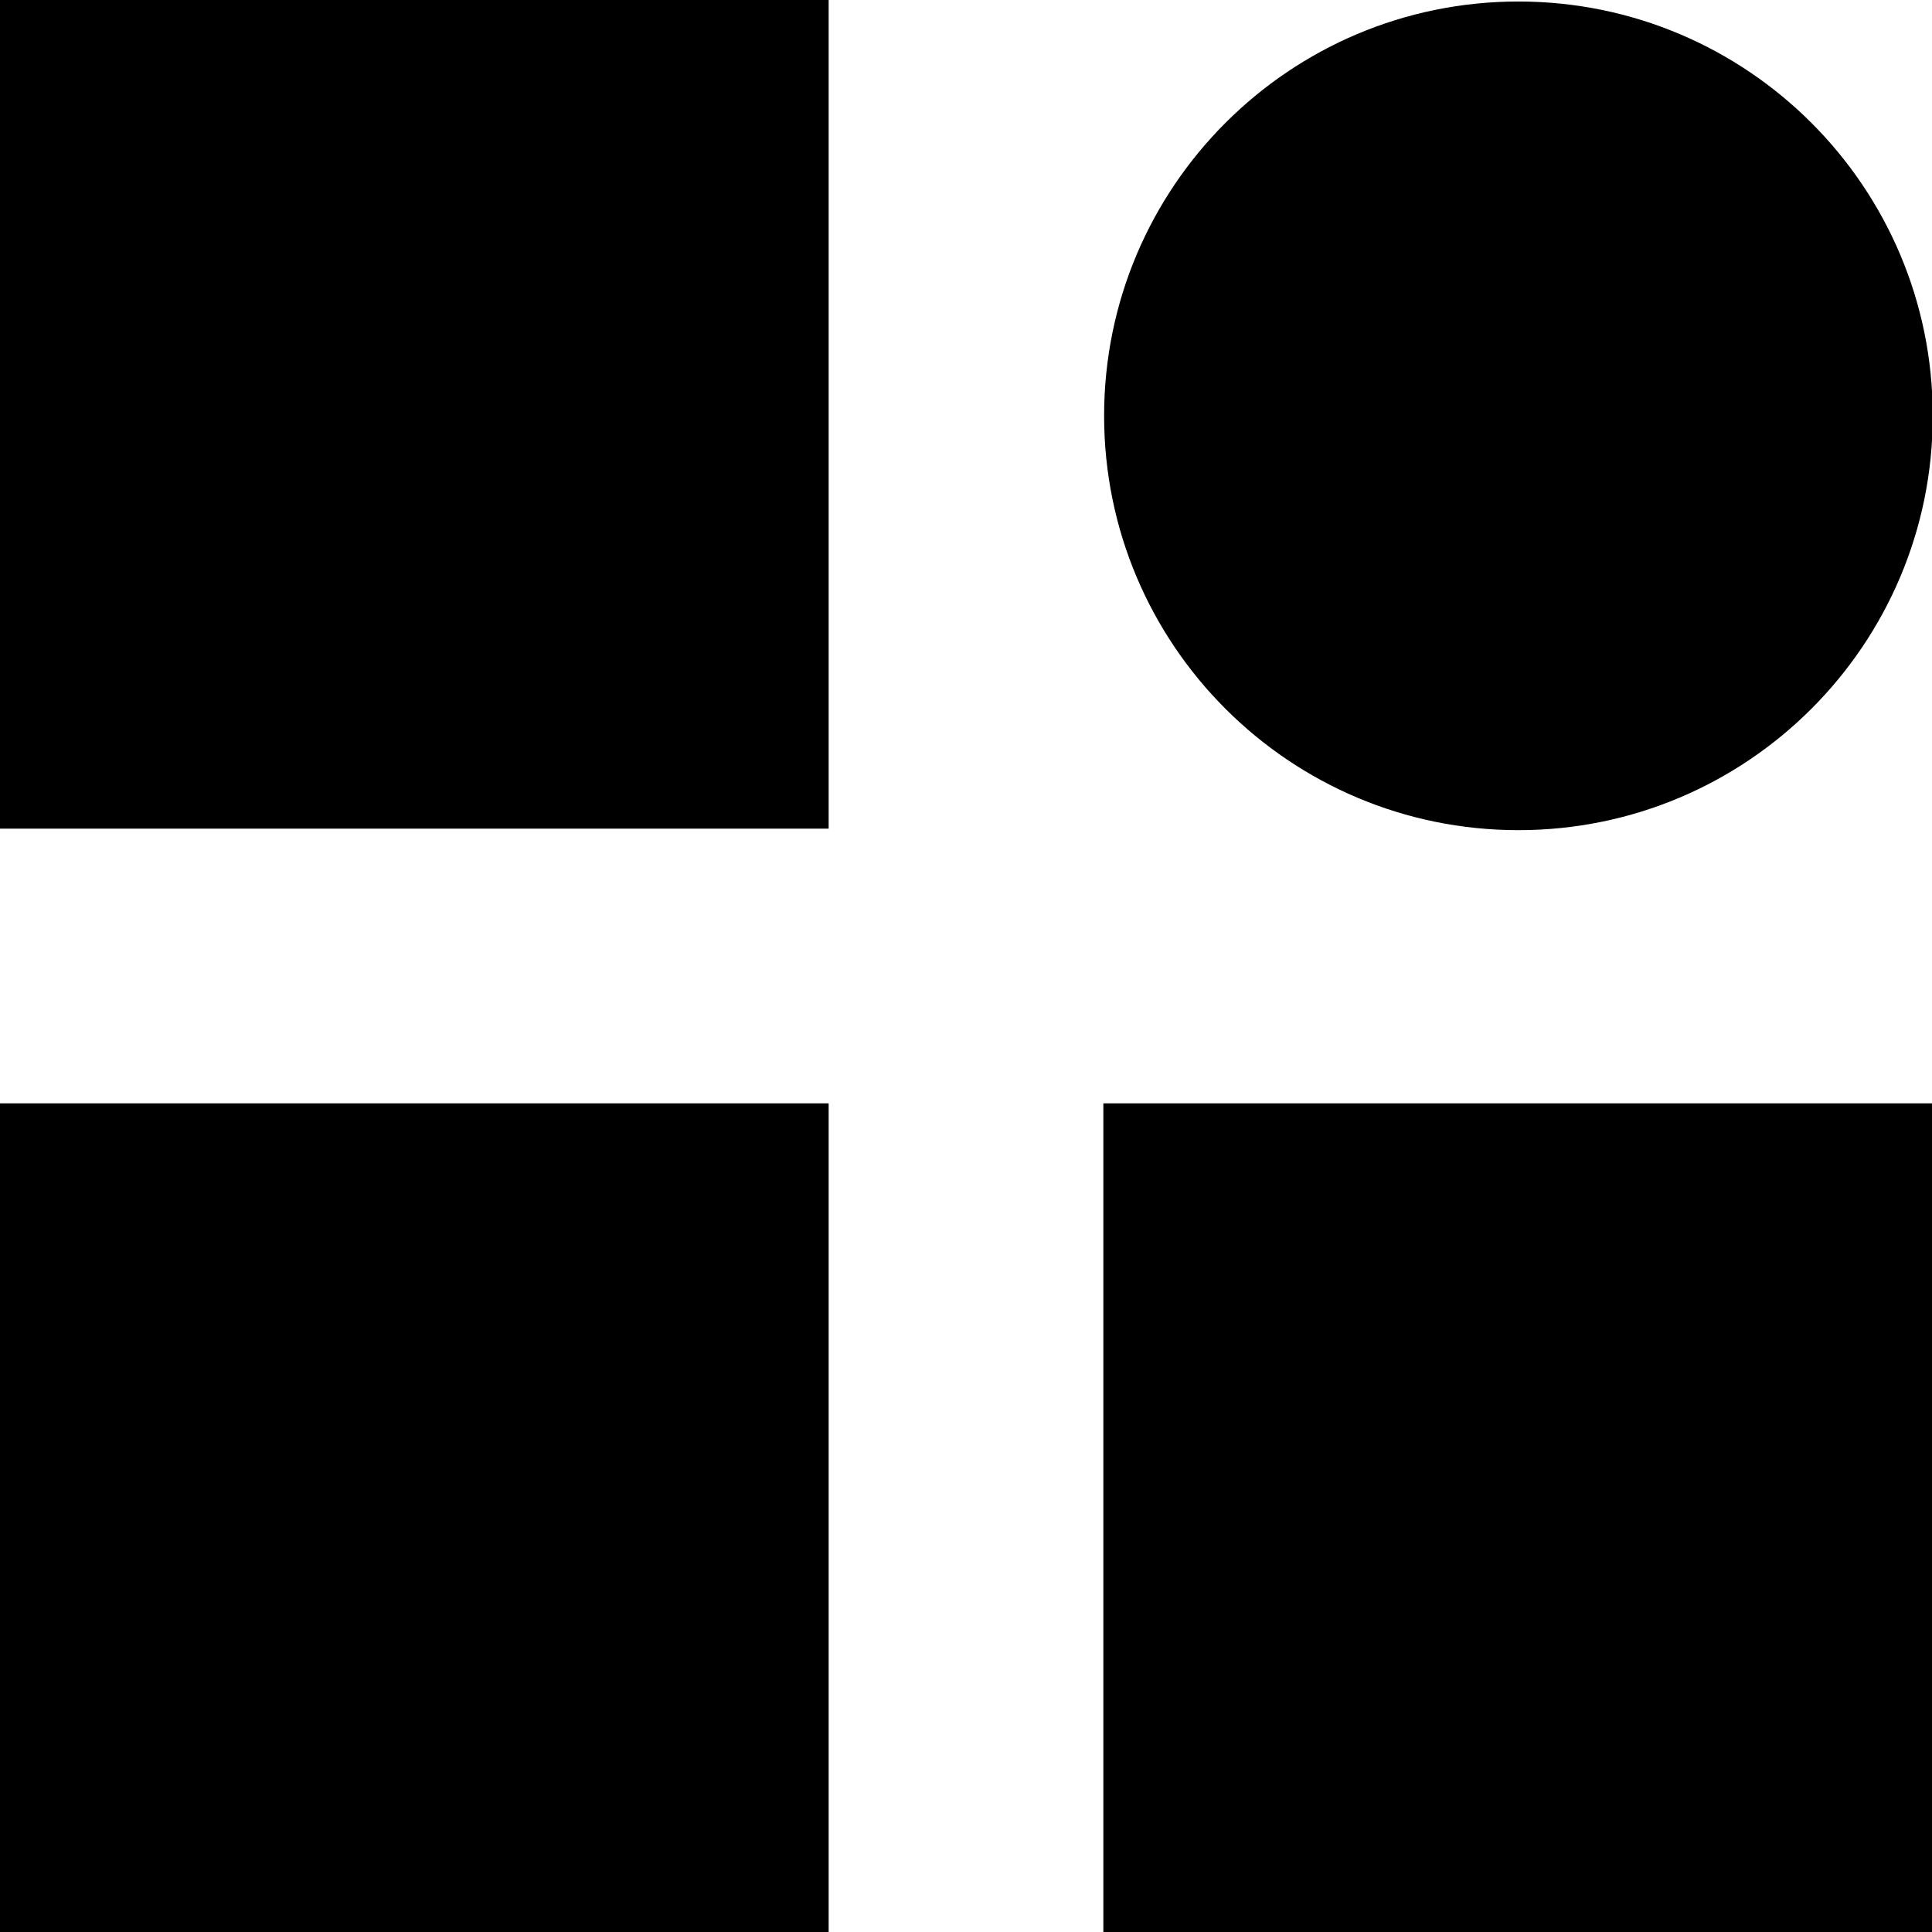
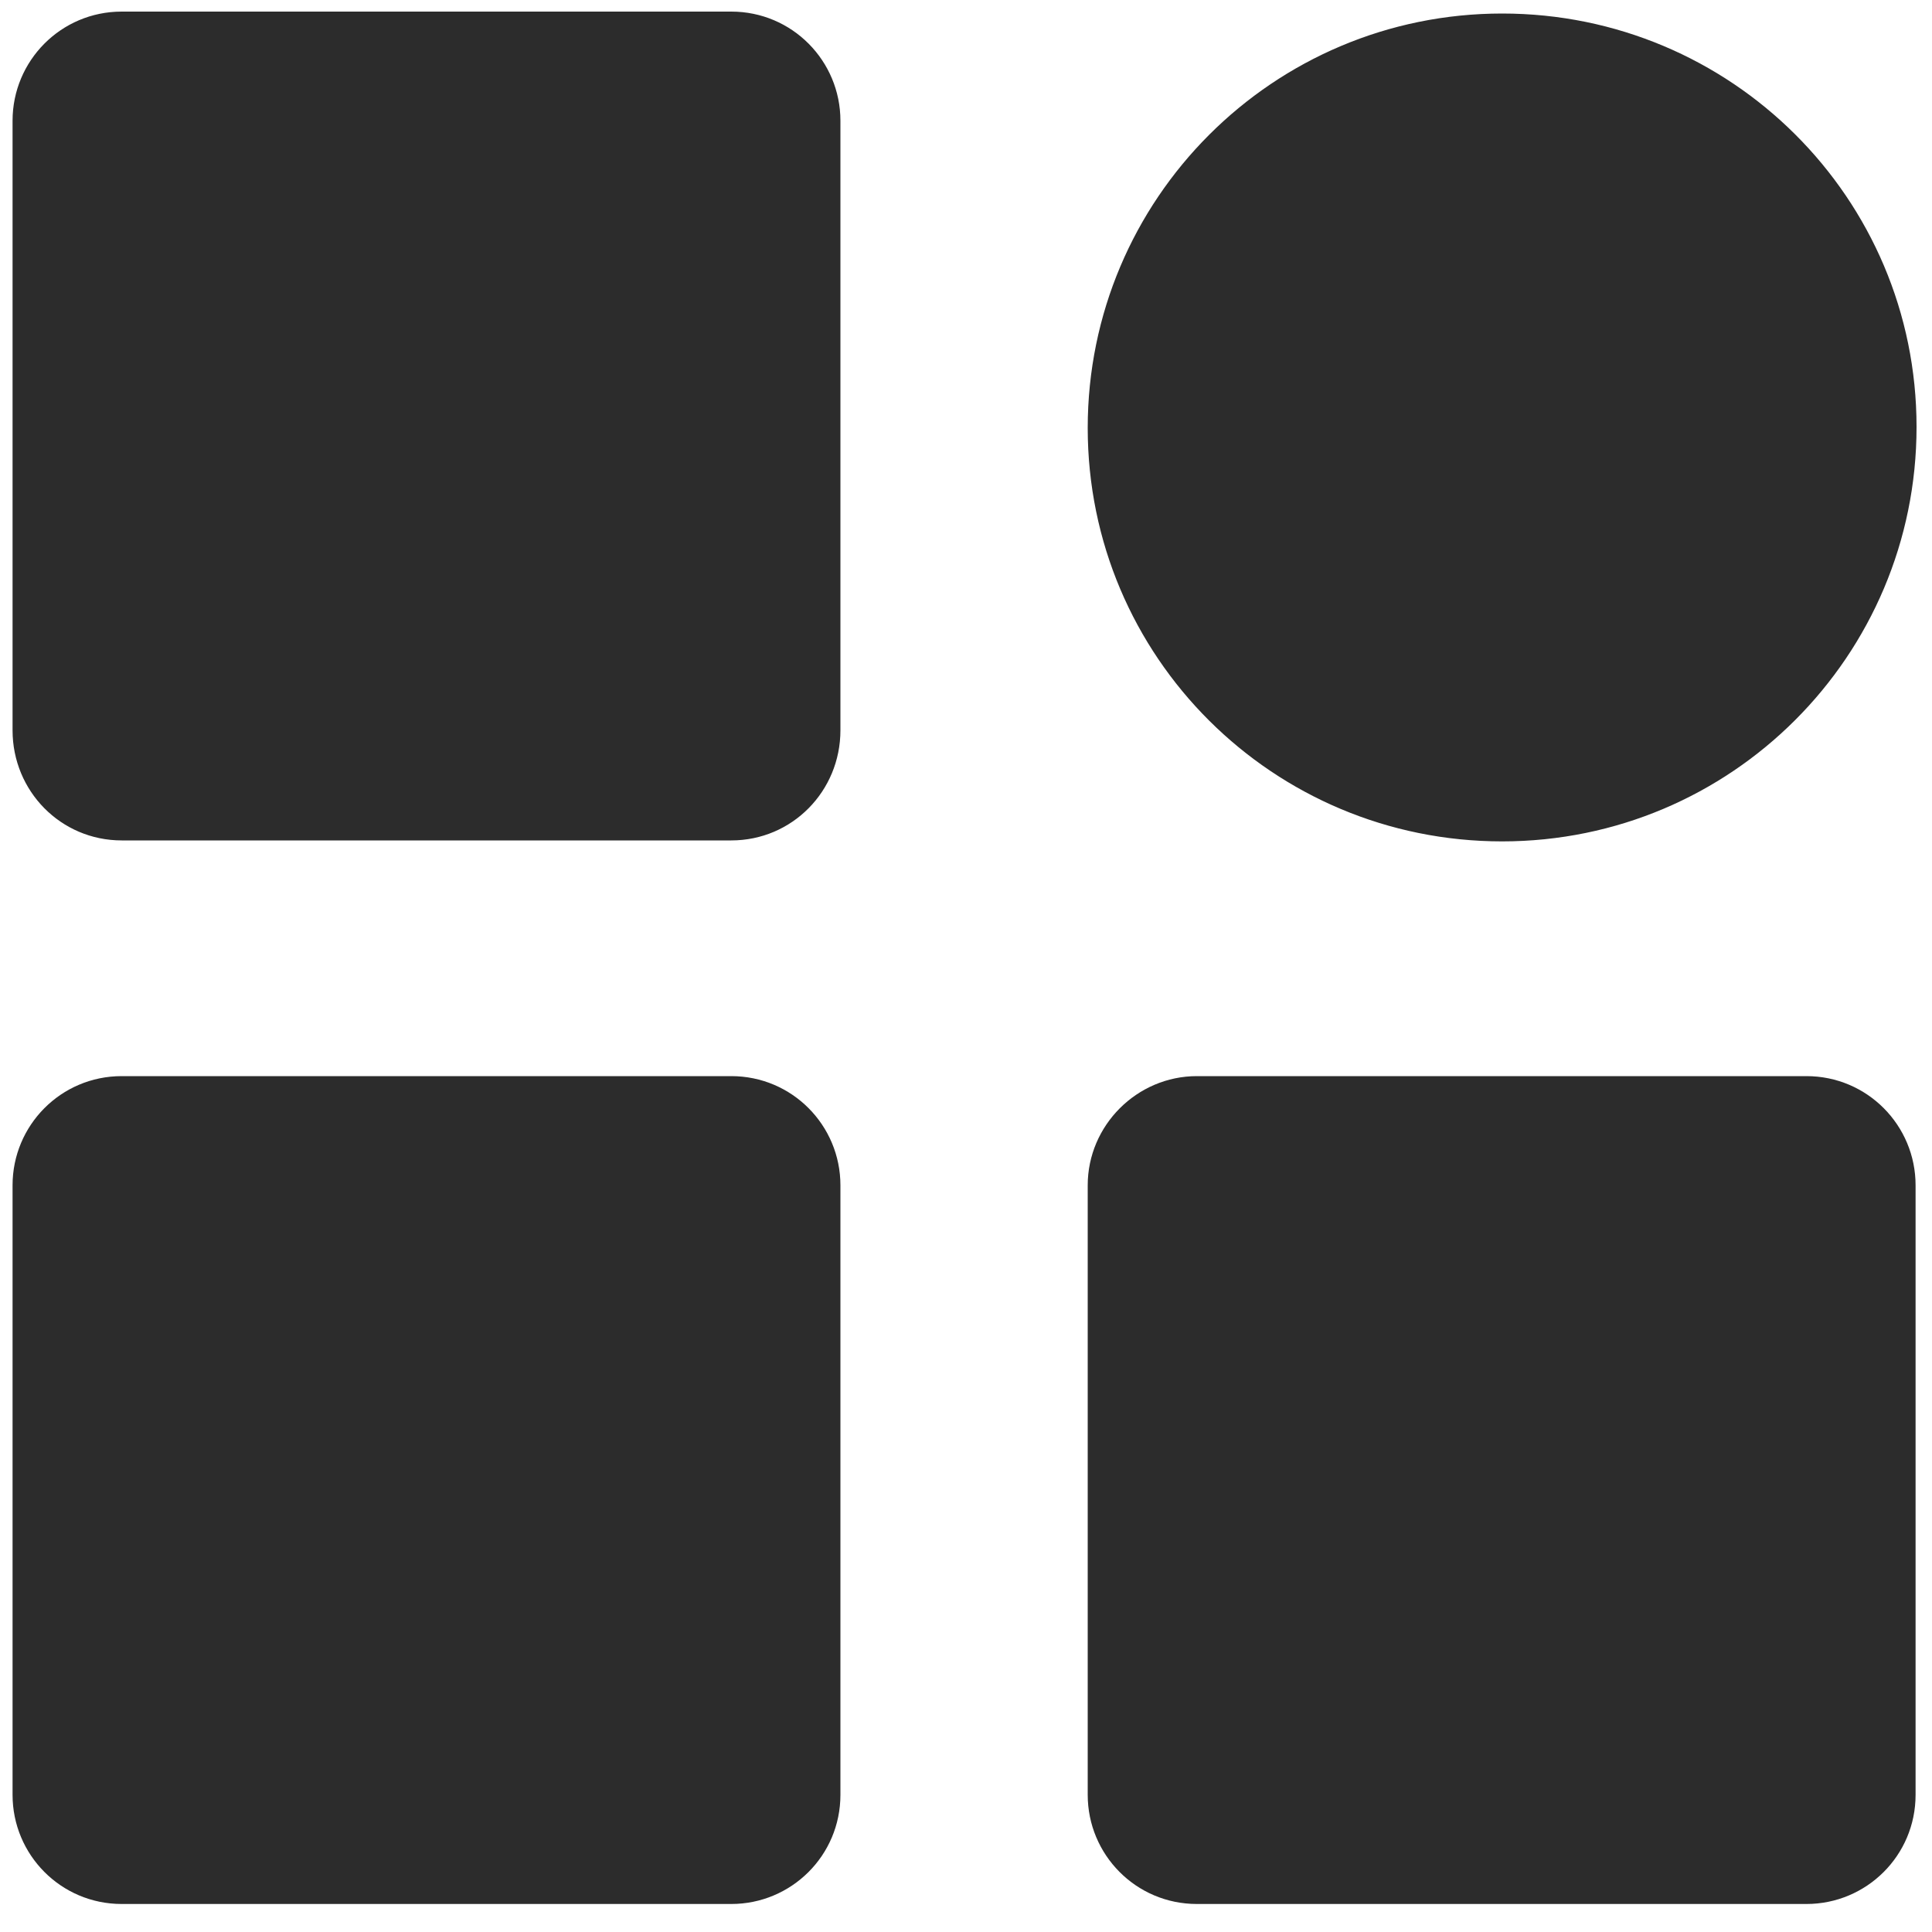
- <svg xmlns="http://www.w3.org/2000/svg" width="128" height="128">
-   <path d="M0 0h54.9v54.9H0V0zm0 73.1h54.9V128H0V73.1zm73.1 0H128V128H73.1V73.1zM100.6 55a27.4 27.4 0 1 0 0-54.9 27.4 27.4 0 0 0 0 54.9z" />
+ <svg xmlns="http://www.w3.org/2000/svg" class="icon" width="200px" height="200.00px" viewBox="0 0 1024 1024" version="1.1">
+   <path fill="#2c2c2c" d="M64.512 6.144h323.072C419.84 6.144 445.44 32.256 445.44 64v323.072C445.44 419.328 419.84 445.44 387.584 445.44H64.512C32.256 445.44 6.656 419.328 6.656 387.072V64c0-31.744 25.6-57.856 57.856-57.856zM64.512 570.368h323.072c32.256 0 57.856 26.112 57.856 57.856v323.072c0 32.256-26.112 57.856-57.856 57.856H64.512c-32.256 0-57.856-26.112-57.856-57.856v-323.072c0-31.744 25.6-57.856 57.856-57.856zM634.368 570.368H957.44c32.256 0 57.856 26.112 57.856 57.856v323.072c0 32.256-26.112 57.856-57.856 57.856h-323.072c-32.256 0-57.856-26.112-57.856-57.856v-323.072c0-31.744 26.112-57.856 57.856-57.856zM796.16 445.952c121.344 0 219.648-98.304 219.648-219.648S917.504 7.168 796.16 7.168s-219.648 98.304-219.648 219.648 98.304 219.136 219.648 219.136z" />
</svg>
